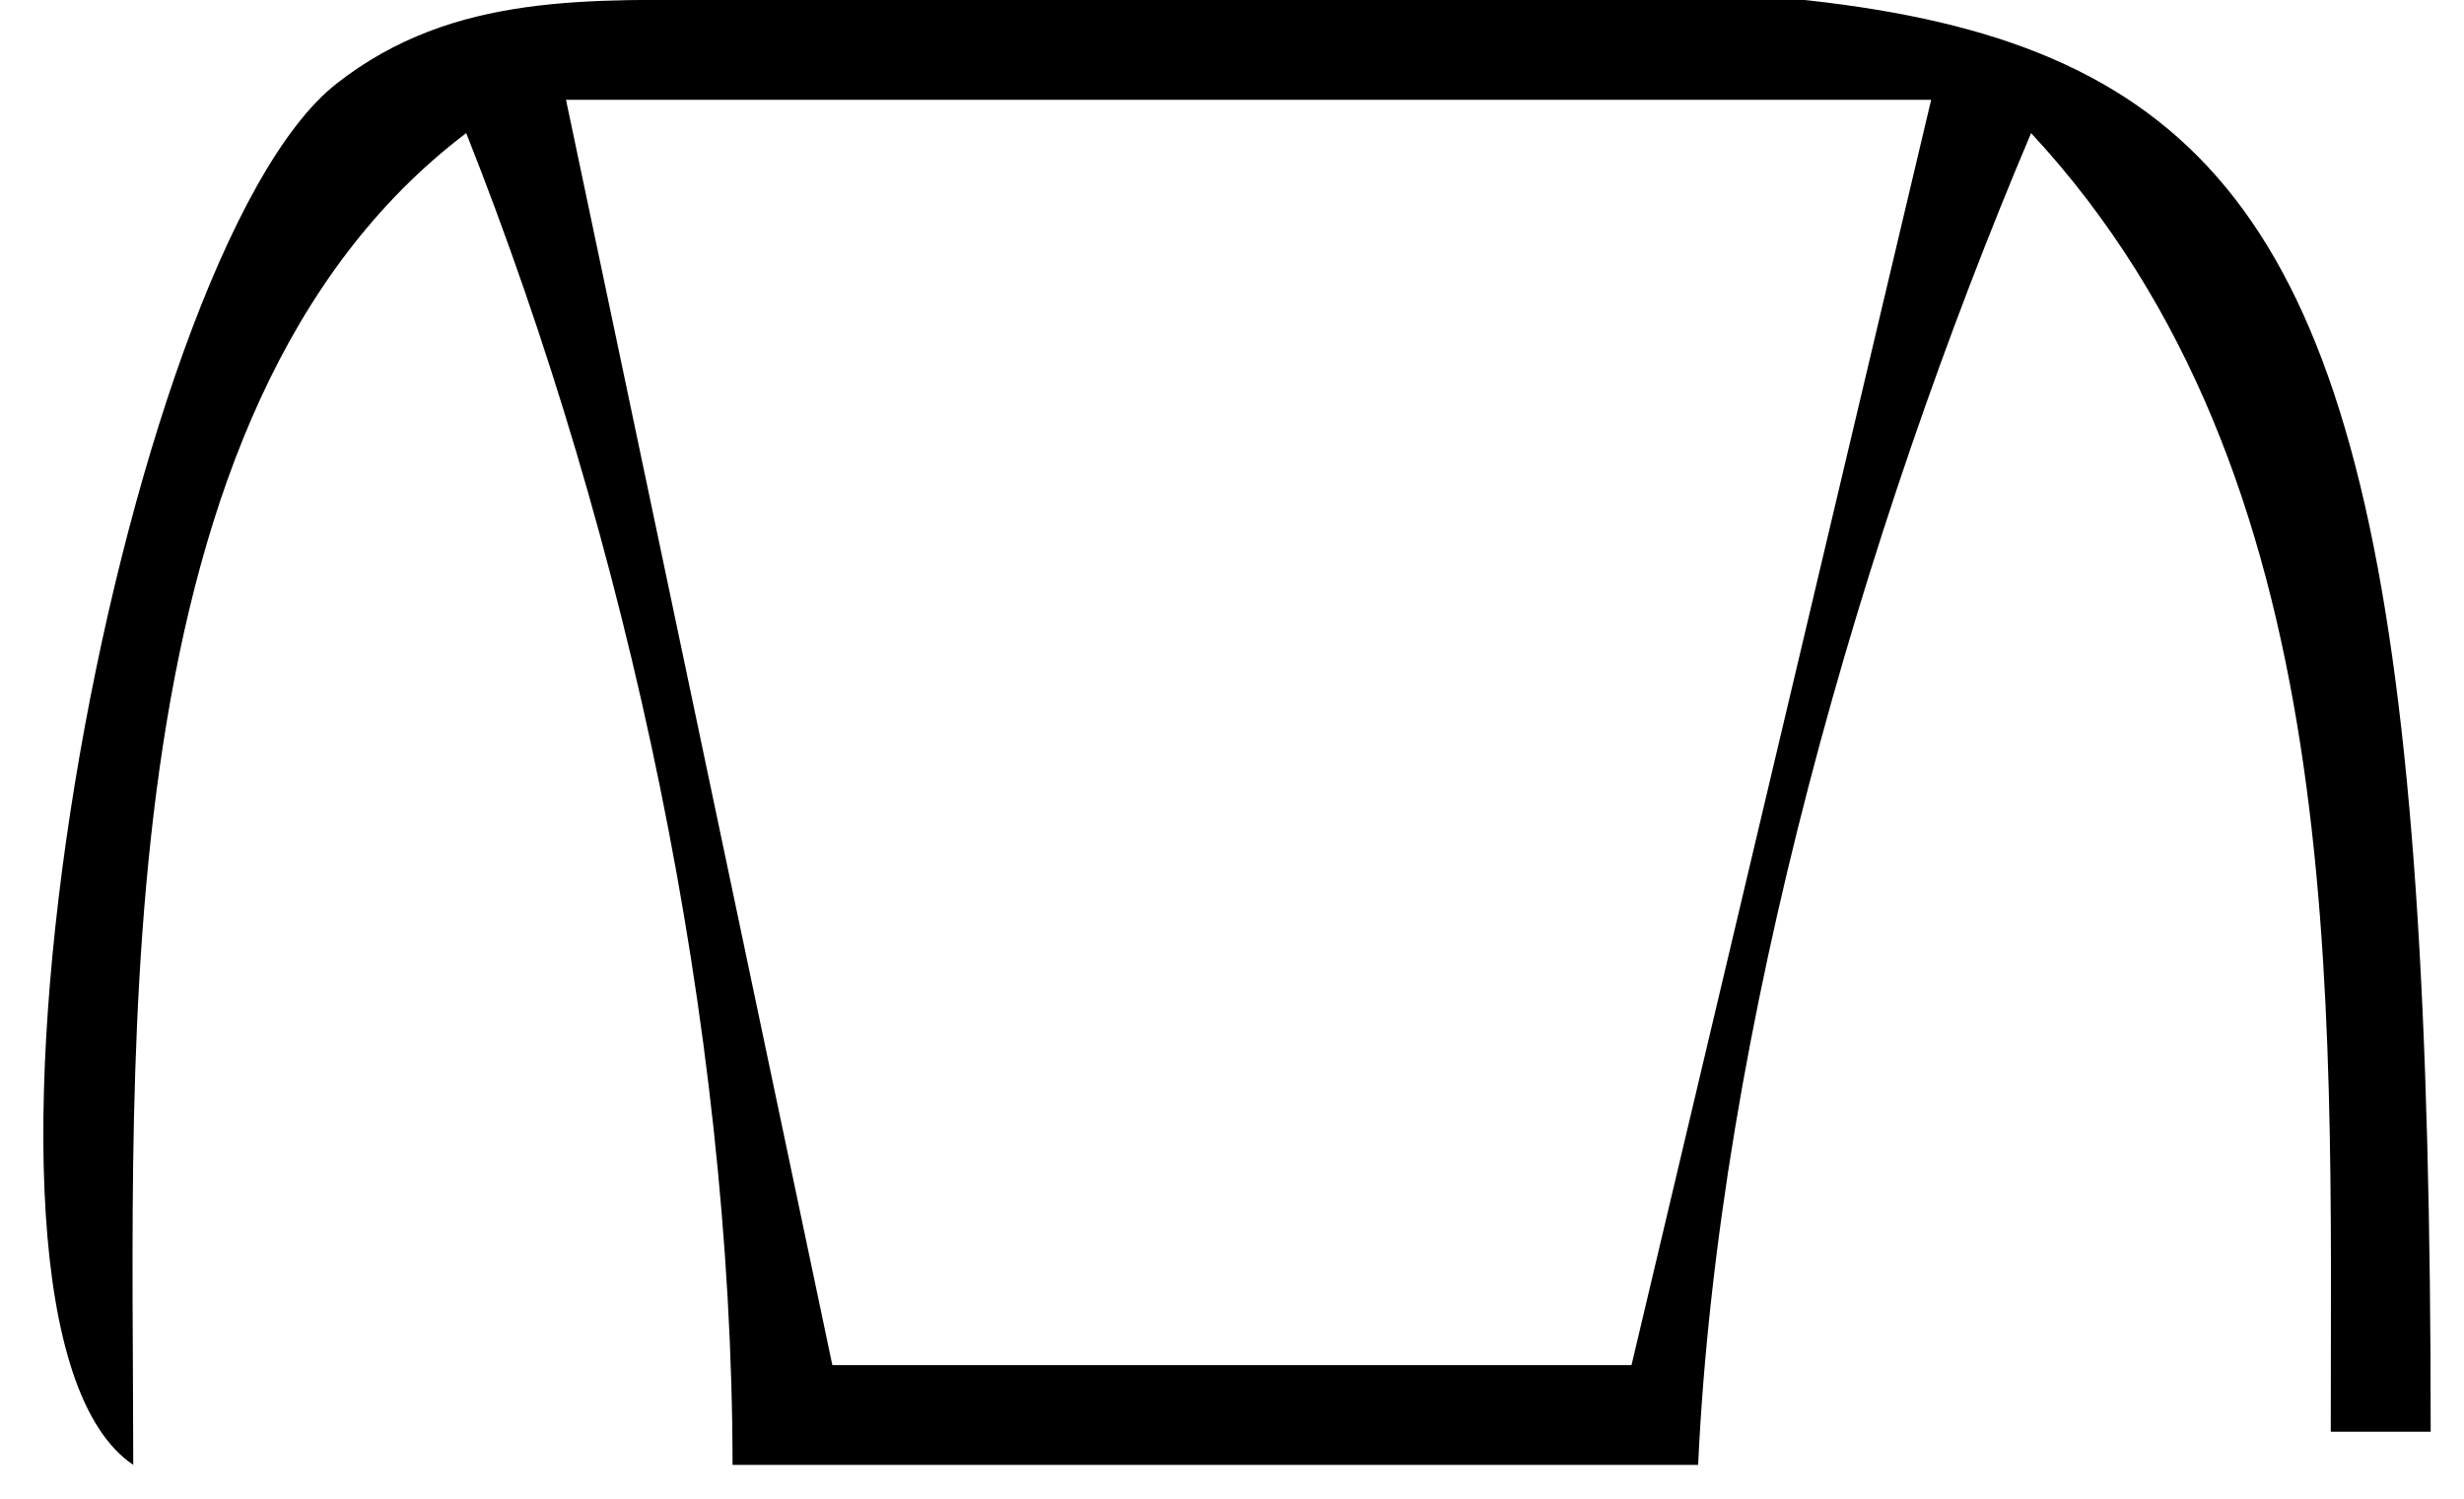
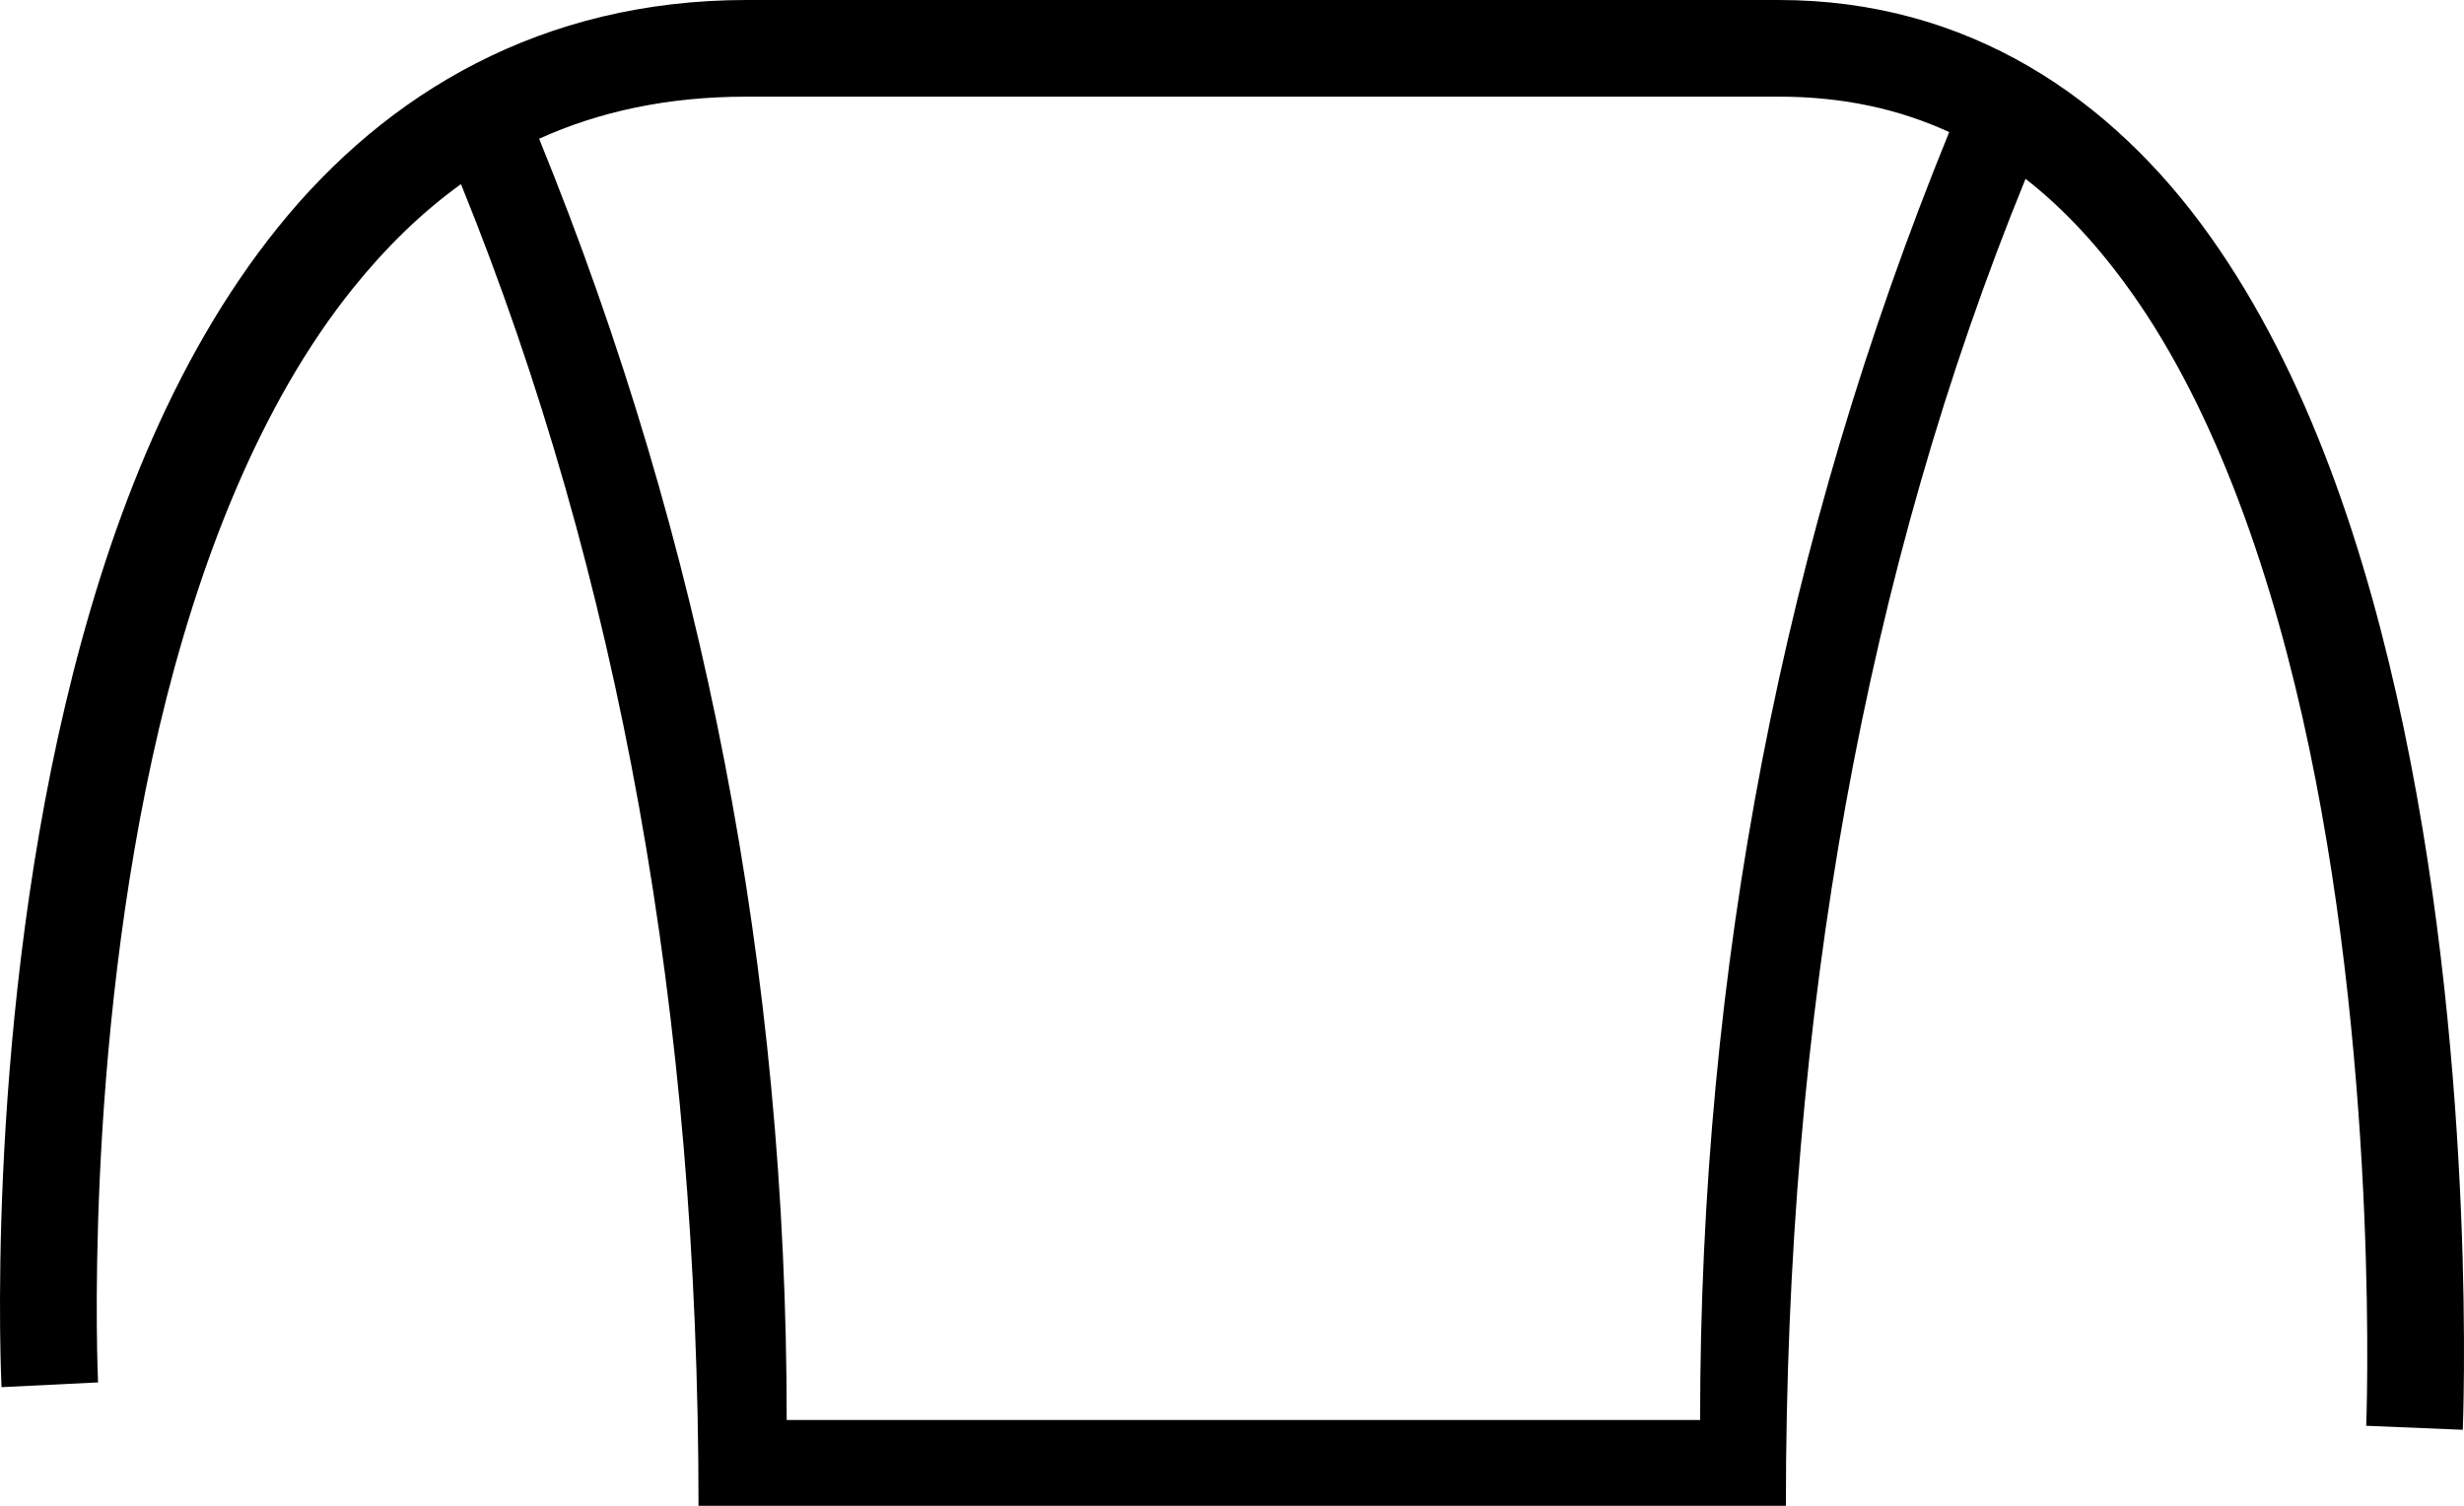
- <svg width="17.827" height="10.84">
-   <path style="fill:#000000; stroke:none" d=" M 0.964 10.599  C 0.964 7.571 0.733 2.965 3.373 0.963  C 4.547 3.922 5.297 7.414 5.3 10.599  L 12.286 10.599  C 12.431 7.454 13.472 3.849 14.695 0.963  C 17.001 3.447 16.863 7.155 16.863 10.359  L 17.586 10.359  C 17.586 -1.7 15.559 -0.016 5.3 0  C 4.282 0.001 3.286 -0.063 2.435 0.605  C 0.868 1.831 -0.56 9.575 0.964 10.599  M 13.972 0.722  L 11.804 9.877  L 6.022 9.877  L 4.095 0.722  L 13.972 0.722 " />
+ <svg xmlns="http://www.w3.org/2000/svg" width="2039.629" height="1246.438" id="svg2" version="1.1">
+   <defs id="defs8" />
+   <path style="fill:#000000;stroke:none" d="M 618.149,0 C 448.592,0 319.94,76.83 230.461,187.719 140.982,298.608 87.437,442.144 53.961,583.938 -12.991,867.525 1.274,1148.25 1.274,1148.25 l 79.906,-3.938 c 0,0 -13.014,-272.445 50.625,-542 31.82,-134.777 83.006,-267.804 160.906,-364.344 26.608,-32.974 55.945,-61.829 88.875,-85.562 131.062,322.896 196.625,687.568 196.625,1094.031 l 900.094,0 c 10e-5,-408.3 66.127,-774.429 198.375,-1098.406 32.406,25.247 61.194,56.831 87.344,93.562 71.056,99.81 118.165,237.936 147.438,377.531 58.544,279.19 47.219,561.094 47.219,561.094 l 79.938,3.313 c 0,0 12.302,-289.068 -48.875,-580.813 -30.589,-145.873 -79.165,-293.209 -160.531,-407.5 C 1747.845,80.928 1629.104,0 1472.461,0 z m 0,80 854.312,0 c 53.172,0 99.729,10.323 141.031,29.344 -137.455,337.058 -206.188,692.424 -206.188,1066.094 l -756.094,0 c 0,-371.644 -68.334,-725.166 -204.938,-1060.594 49.531,-22.43 106.163,-34.844 171.875,-34.844 z" id="path4" />
</svg>
